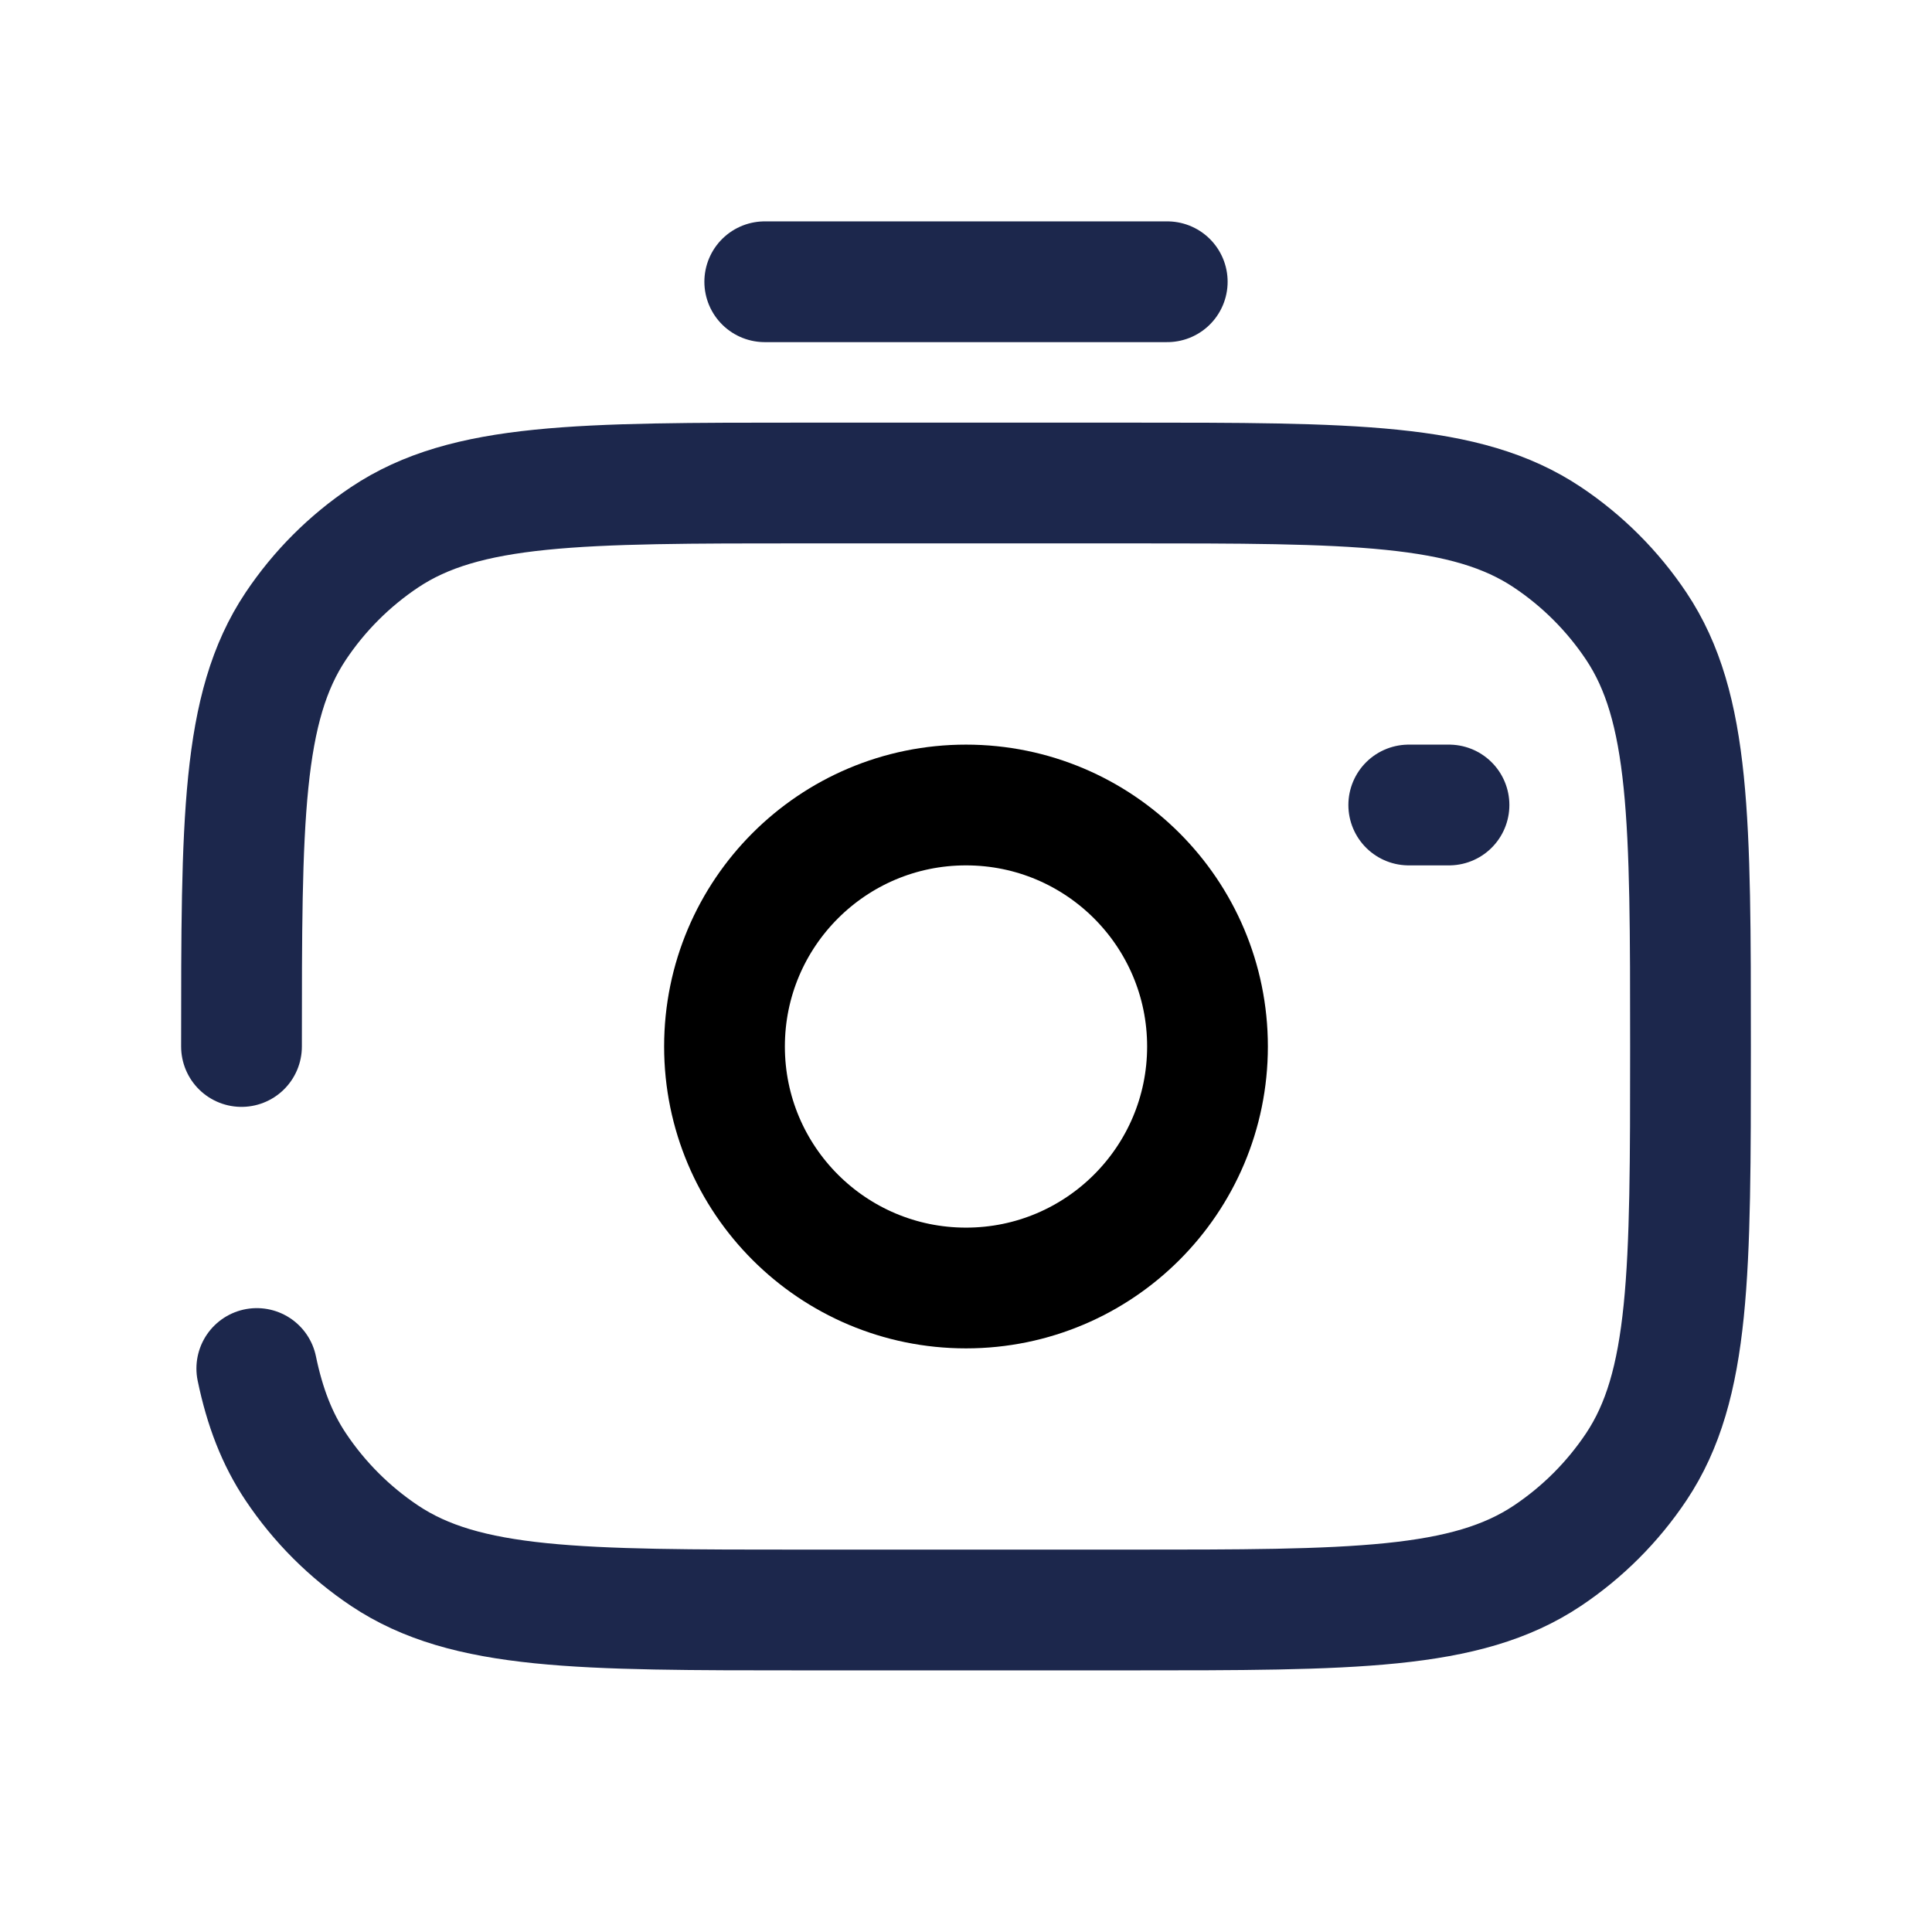
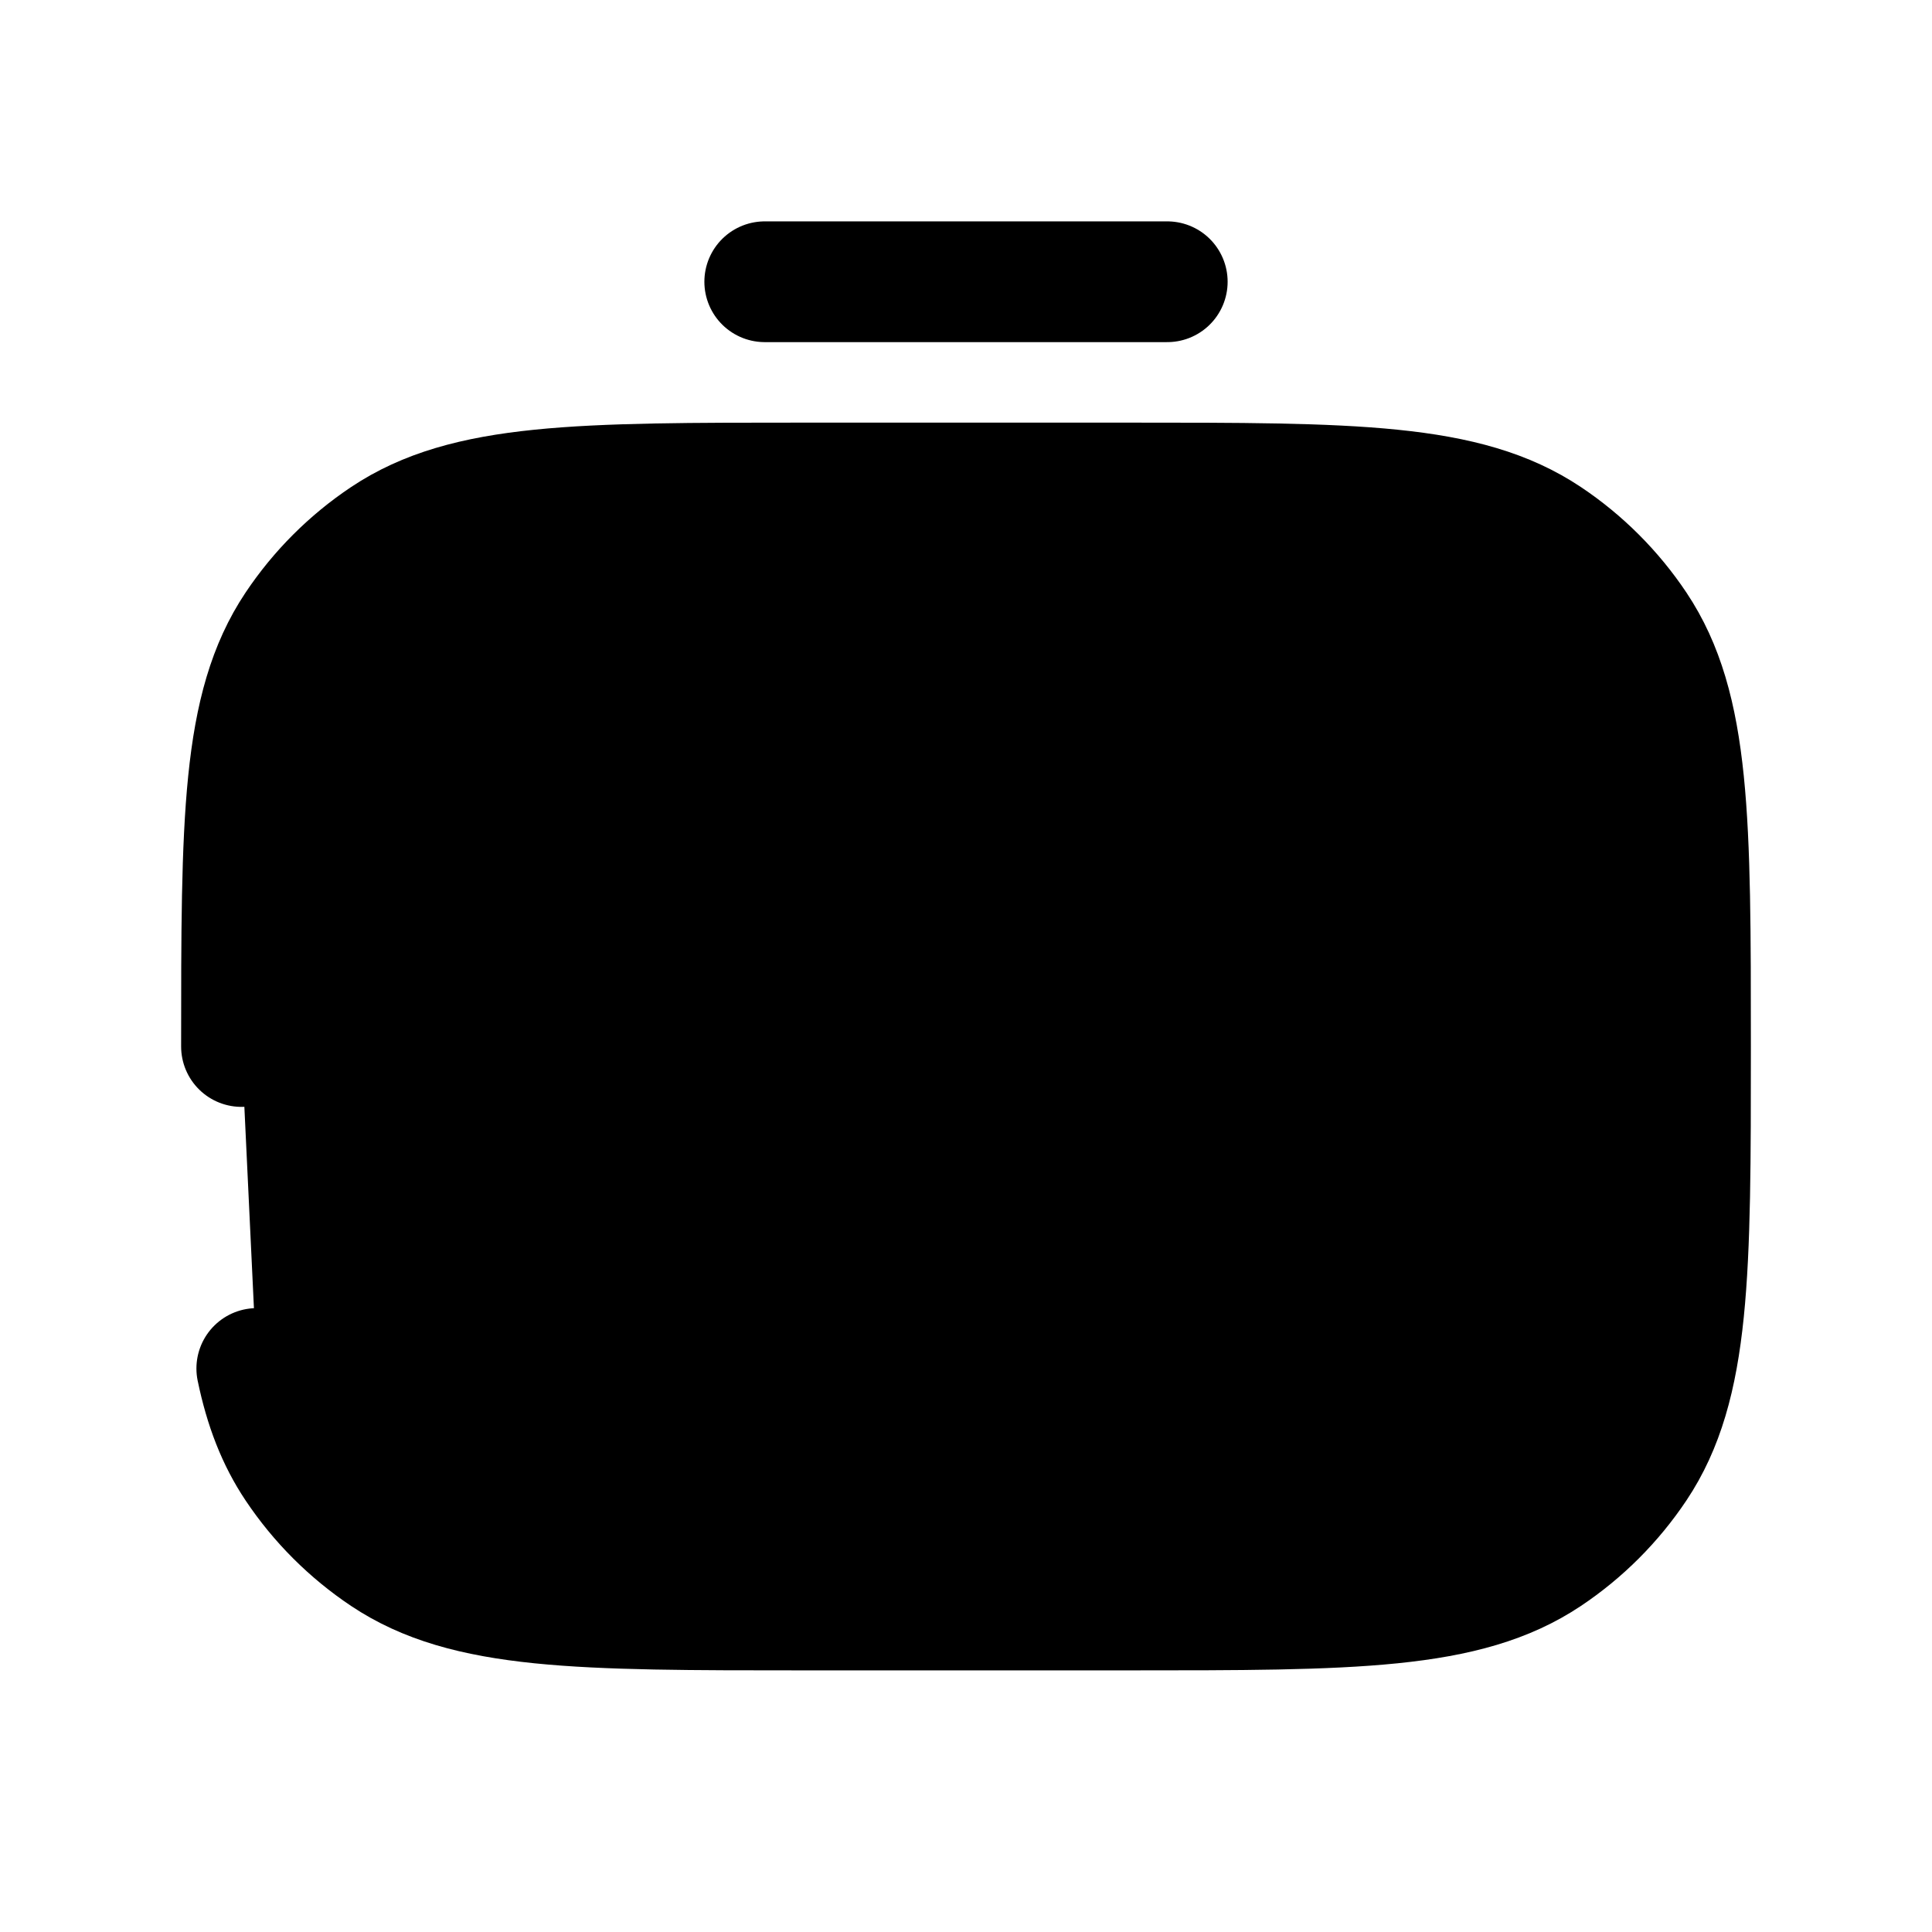
- <svg xmlns="http://www.w3.org/2000/svg" width="800px" height="800px" viewBox="0 0 24 24" fill="none">
+ <svg xmlns="http://www.w3.org/2000/svg" width="800px" height="800px" viewBox="0 0 24 24" fill="currentColor">
  <circle cx="12" cy="13" r="3" stroke="currentColor" stroke-width="1.5" />
-   <path d="M3 13C3 10.191 3 8.787 3.674 7.778C3.966 7.341 4.341 6.966 4.778 6.674C5.787 6 7.191 6 10 6H14C16.809 6 18.213 6 19.222 6.674C19.659 6.966 20.034 7.341 20.326 7.778C21 8.787 21 10.191 21 13C21 15.809 21 17.213 20.326 18.222C20.034 18.659 19.659 19.034 19.222 19.326C18.213 20 16.809 20 14 20H10C7.191 20 5.787 20 4.778 19.326C4.341 19.034 3.966 18.659 3.674 18.222C3.442 17.875 3.29 17.482 3.19 17" stroke="#1C274C" stroke-width="1.5" stroke-linecap="round" />
-   <path d="M18 10H17.5" stroke="#1C274C" stroke-width="1.5" stroke-linecap="round" />
-   <path d="M14.5 3.5H9.5" stroke="#1C274C" stroke-width="1.5" stroke-linecap="round" />
+   <path d="M3 13C3 10.191 3 8.787 3.674 7.778C3.966 7.341 4.341 6.966 4.778 6.674C5.787 6 7.191 6 10 6H14C16.809 6 18.213 6 19.222 6.674C19.659 6.966 20.034 7.341 20.326 7.778C21 8.787 21 10.191 21 13C21 15.809 21 17.213 20.326 18.222C20.034 18.659 19.659 19.034 19.222 19.326C18.213 20 16.809 20 14 20H10C7.191 20 5.787 20 4.778 19.326C4.341 19.034 3.966 18.659 3.674 18.222C3.442 17.875 3.29 17.482 3.19 17" stroke="currentColor" stroke-width="1.5" stroke-linecap="round" />
+   <path d="M18 10H17.5" stroke="currentColor" stroke-width="1.5" stroke-linecap="round" />
+   <path d="M14.5 3.5H9.5" stroke="currentColor" stroke-width="1.5" stroke-linecap="round" />
</svg>
